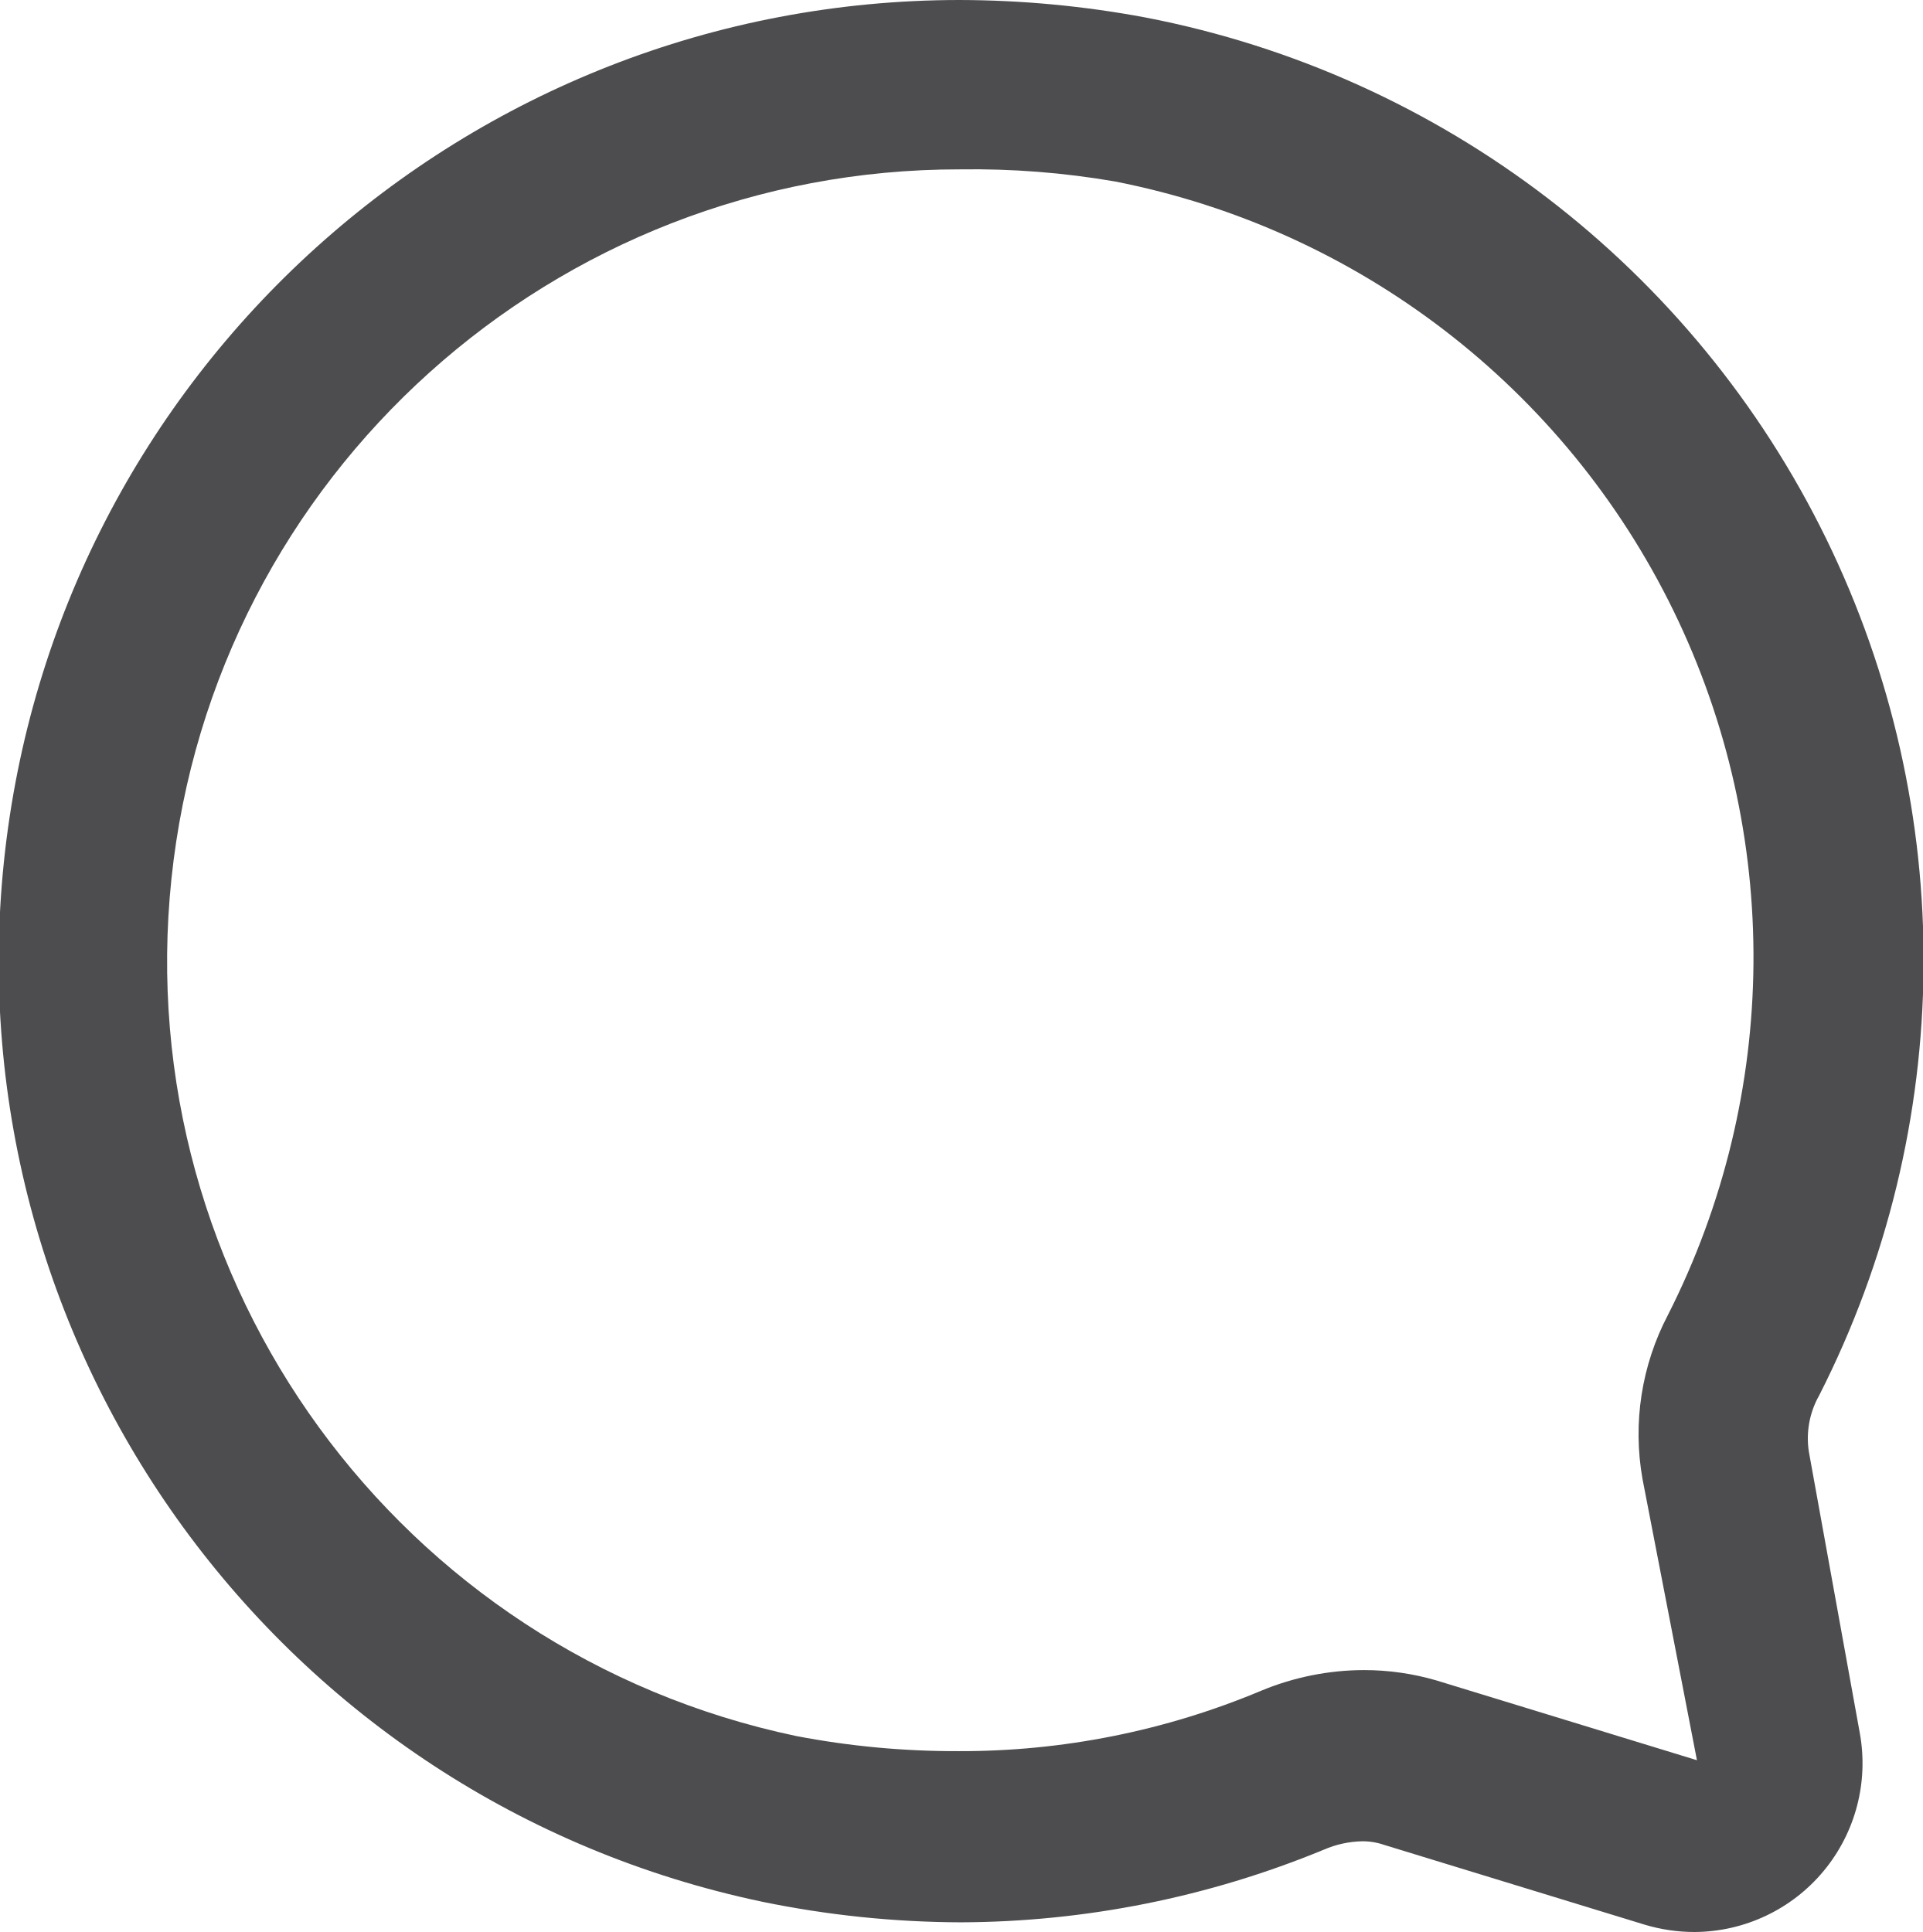
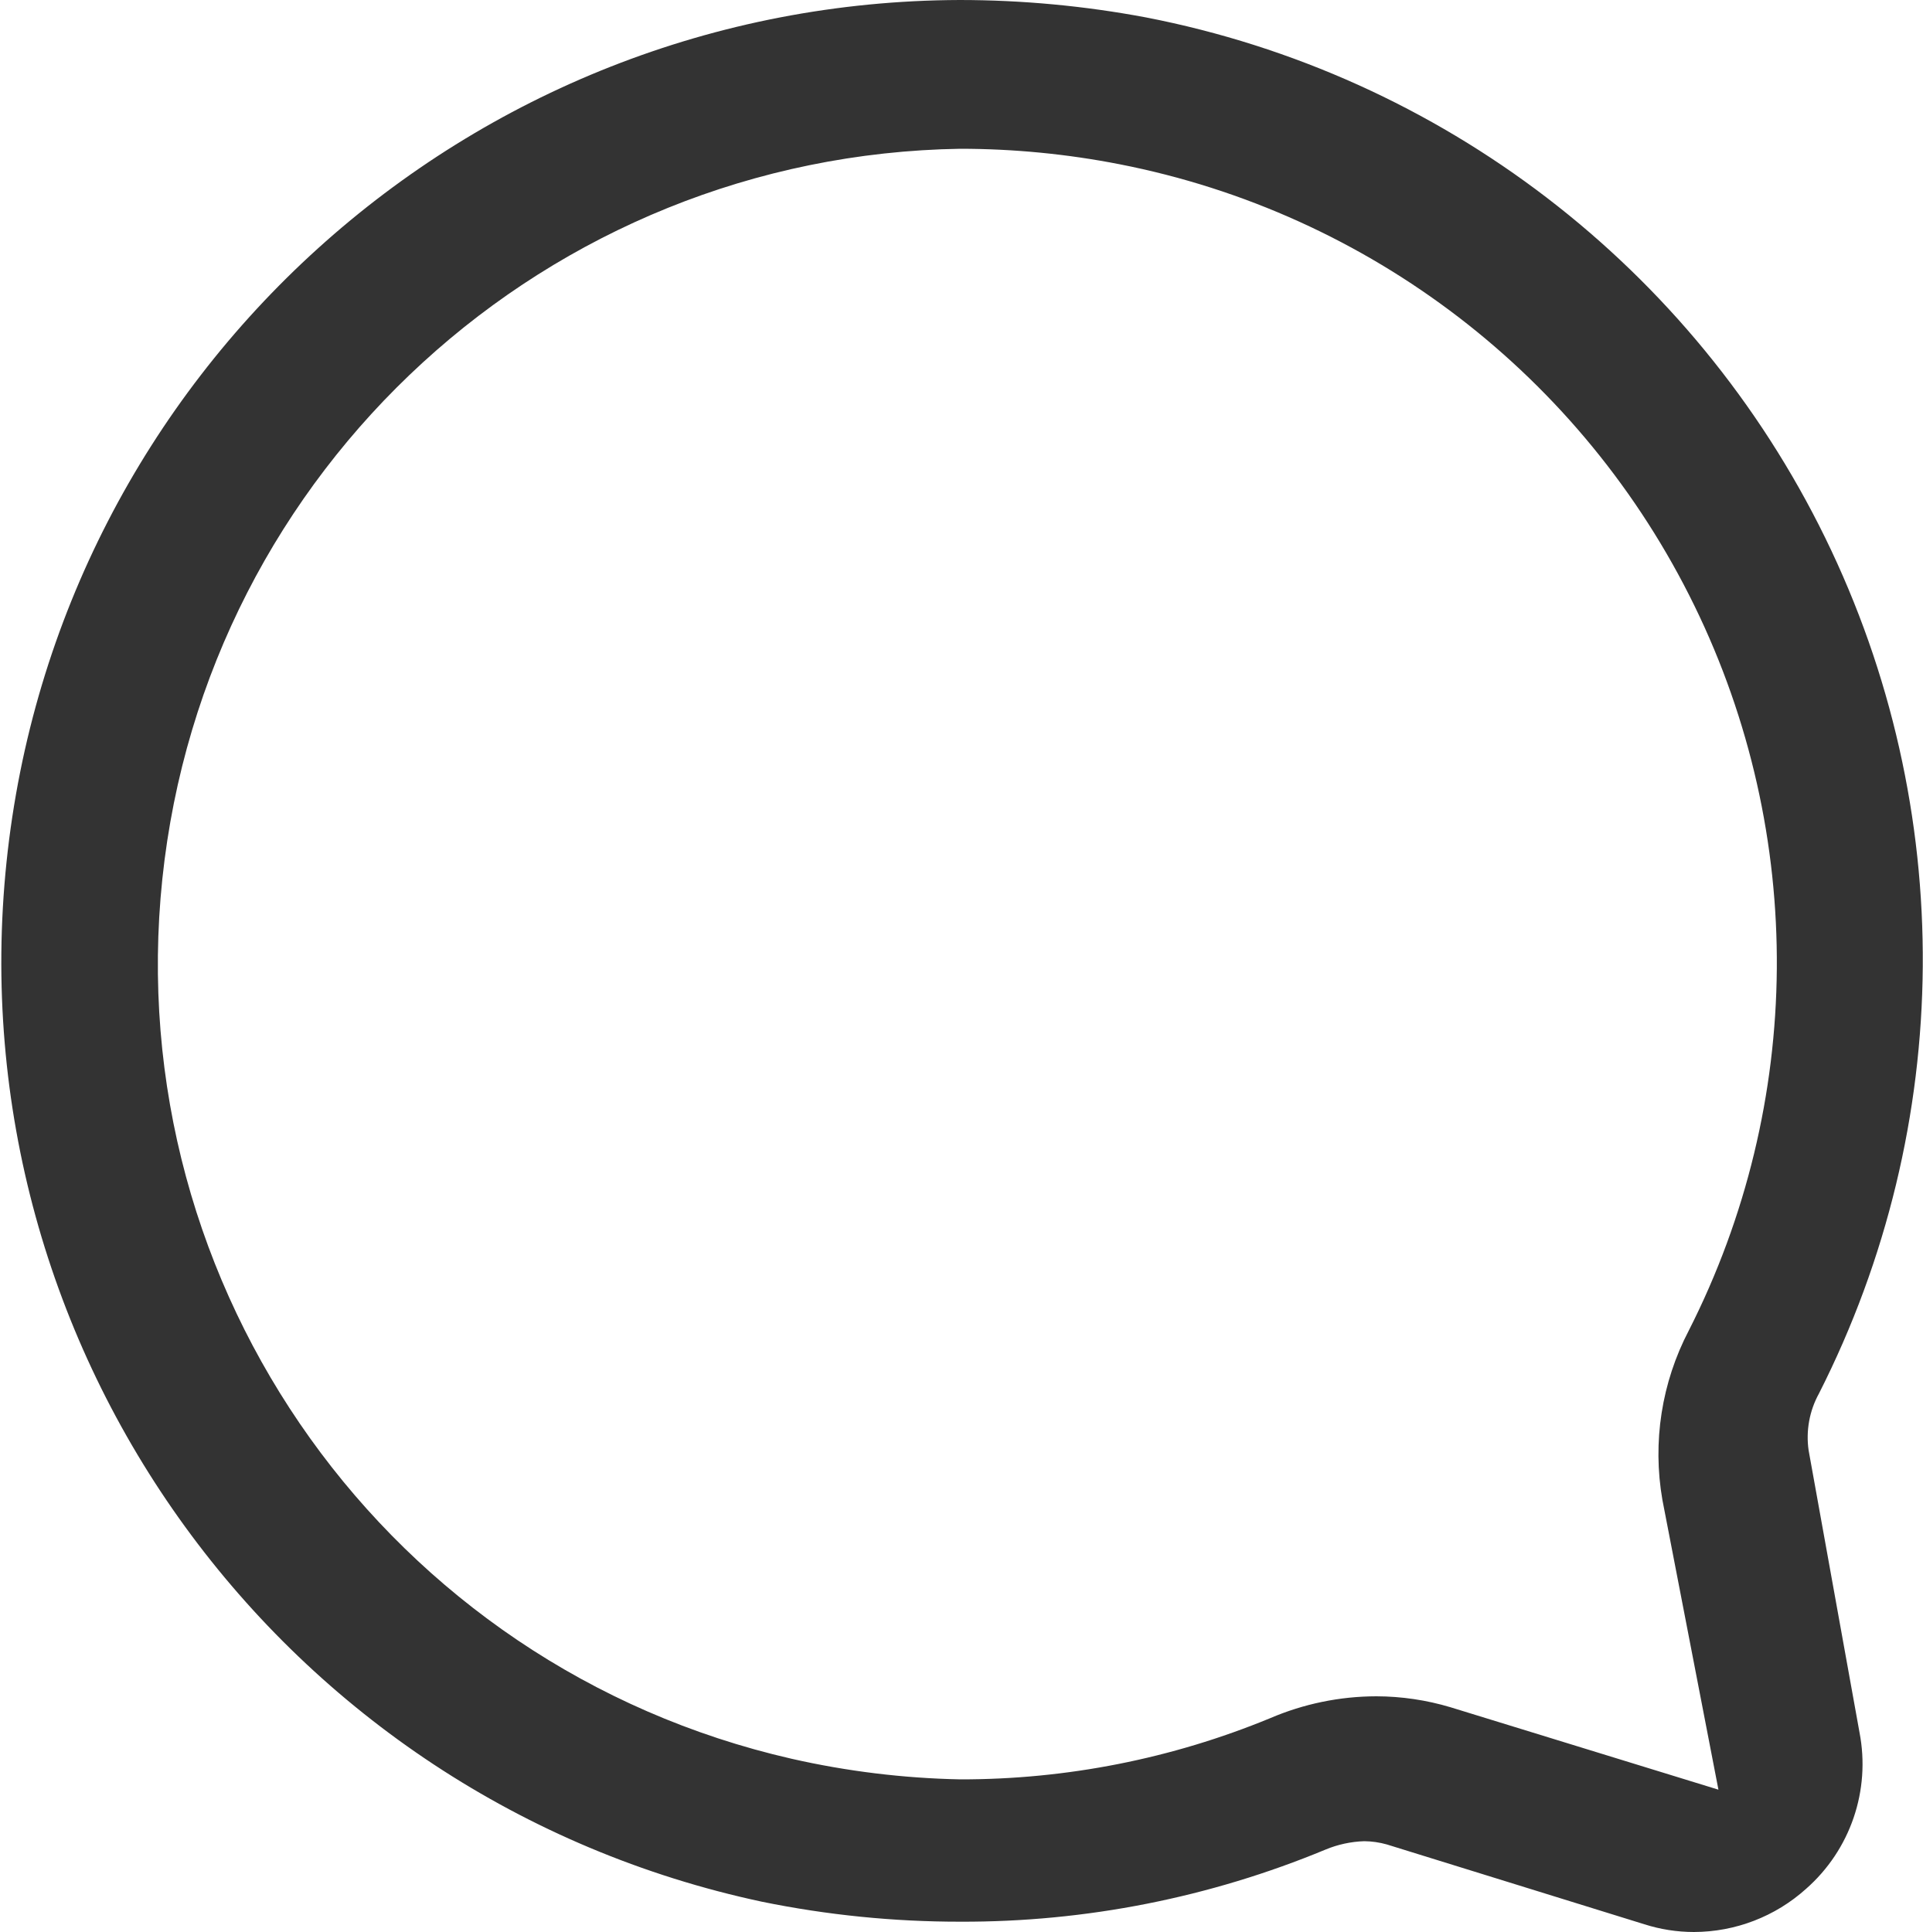
- <svg xmlns="http://www.w3.org/2000/svg" viewBox="0 0 31.78 31.94">
+ <svg xmlns="http://www.w3.org/2000/svg" viewBox="0 0 29.85 30">
  <defs>
-     <style>.cls-1{fill:#4d4d4f;}</style>
+     <style>.cls-1{fill:#333;}</style>
  </defs>
  <g id="Layer_2" data-name="Layer 2">
    <g id="OBJECTS">
-       <path class="cls-1" d="M29.9,24a1.44,1.44,0,0,1,.17-.93A15.87,15.87,0,0,0,18.94.29,16.9,16.9,0,0,0,15.86,0,15.89,15.89,0,0,0,12.6,31.44a16.53,16.53,0,0,0,3.28.34,15.87,15.87,0,0,0,6-1.2,1.68,1.68,0,0,1,.64-.14,1.09,1.09,0,0,1,.36.06l4.31,1.32a2.86,2.86,0,0,0,.82.12,2.79,2.79,0,0,0,2.73-3.3ZM13.16,28.7A13.09,13.09,0,0,1,15.87,2.8,13.86,13.86,0,0,1,18.43,3a13.07,13.07,0,0,1,9.14,18.74,4.24,4.24,0,0,0-.42,2.71l.9,4.65-4.31-1.32a4.28,4.28,0,0,0-1.19-.17,4.45,4.45,0,0,0-1.7.34,12.82,12.82,0,0,1-5,1A14,14,0,0,1,13.16,28.7Z" />
+       <path class="cls-1" d="M28.08,22.52a1.41,1.41,0,0,1,.16-.88A14.9,14.9,0,0,0,17.79.27,15.7,15.7,0,0,0,14.9,0a14.93,14.93,0,0,0-3.07,29.53,15.33,15.33,0,0,0,3.08.31,14.66,14.66,0,0,0,5.67-1.12,1.71,1.71,0,0,1,.6-.13,1.34,1.34,0,0,1,.35.05l4,1.24a2.53,2.53,0,0,0,.77.12,2.61,2.61,0,0,0,1.74-.67,2.58,2.58,0,0,0,.83-2.43ZM12.29,27.31a12.66,12.66,0,0,1,2.62-25,12.92,12.92,0,0,1,2.47.24,12.63,12.63,0,0,1,8.84,18.11,4.14,4.14,0,0,0-.41,2.63l.87,4.5-4.16-1.28a4.05,4.05,0,0,0-1.15-.17,4.2,4.2,0,0,0-1.65.34,12.58,12.58,0,0,1-4.81.95A13,13,0,0,1,12.29,27.31Z" />
    </g>
  </g>
</svg>
